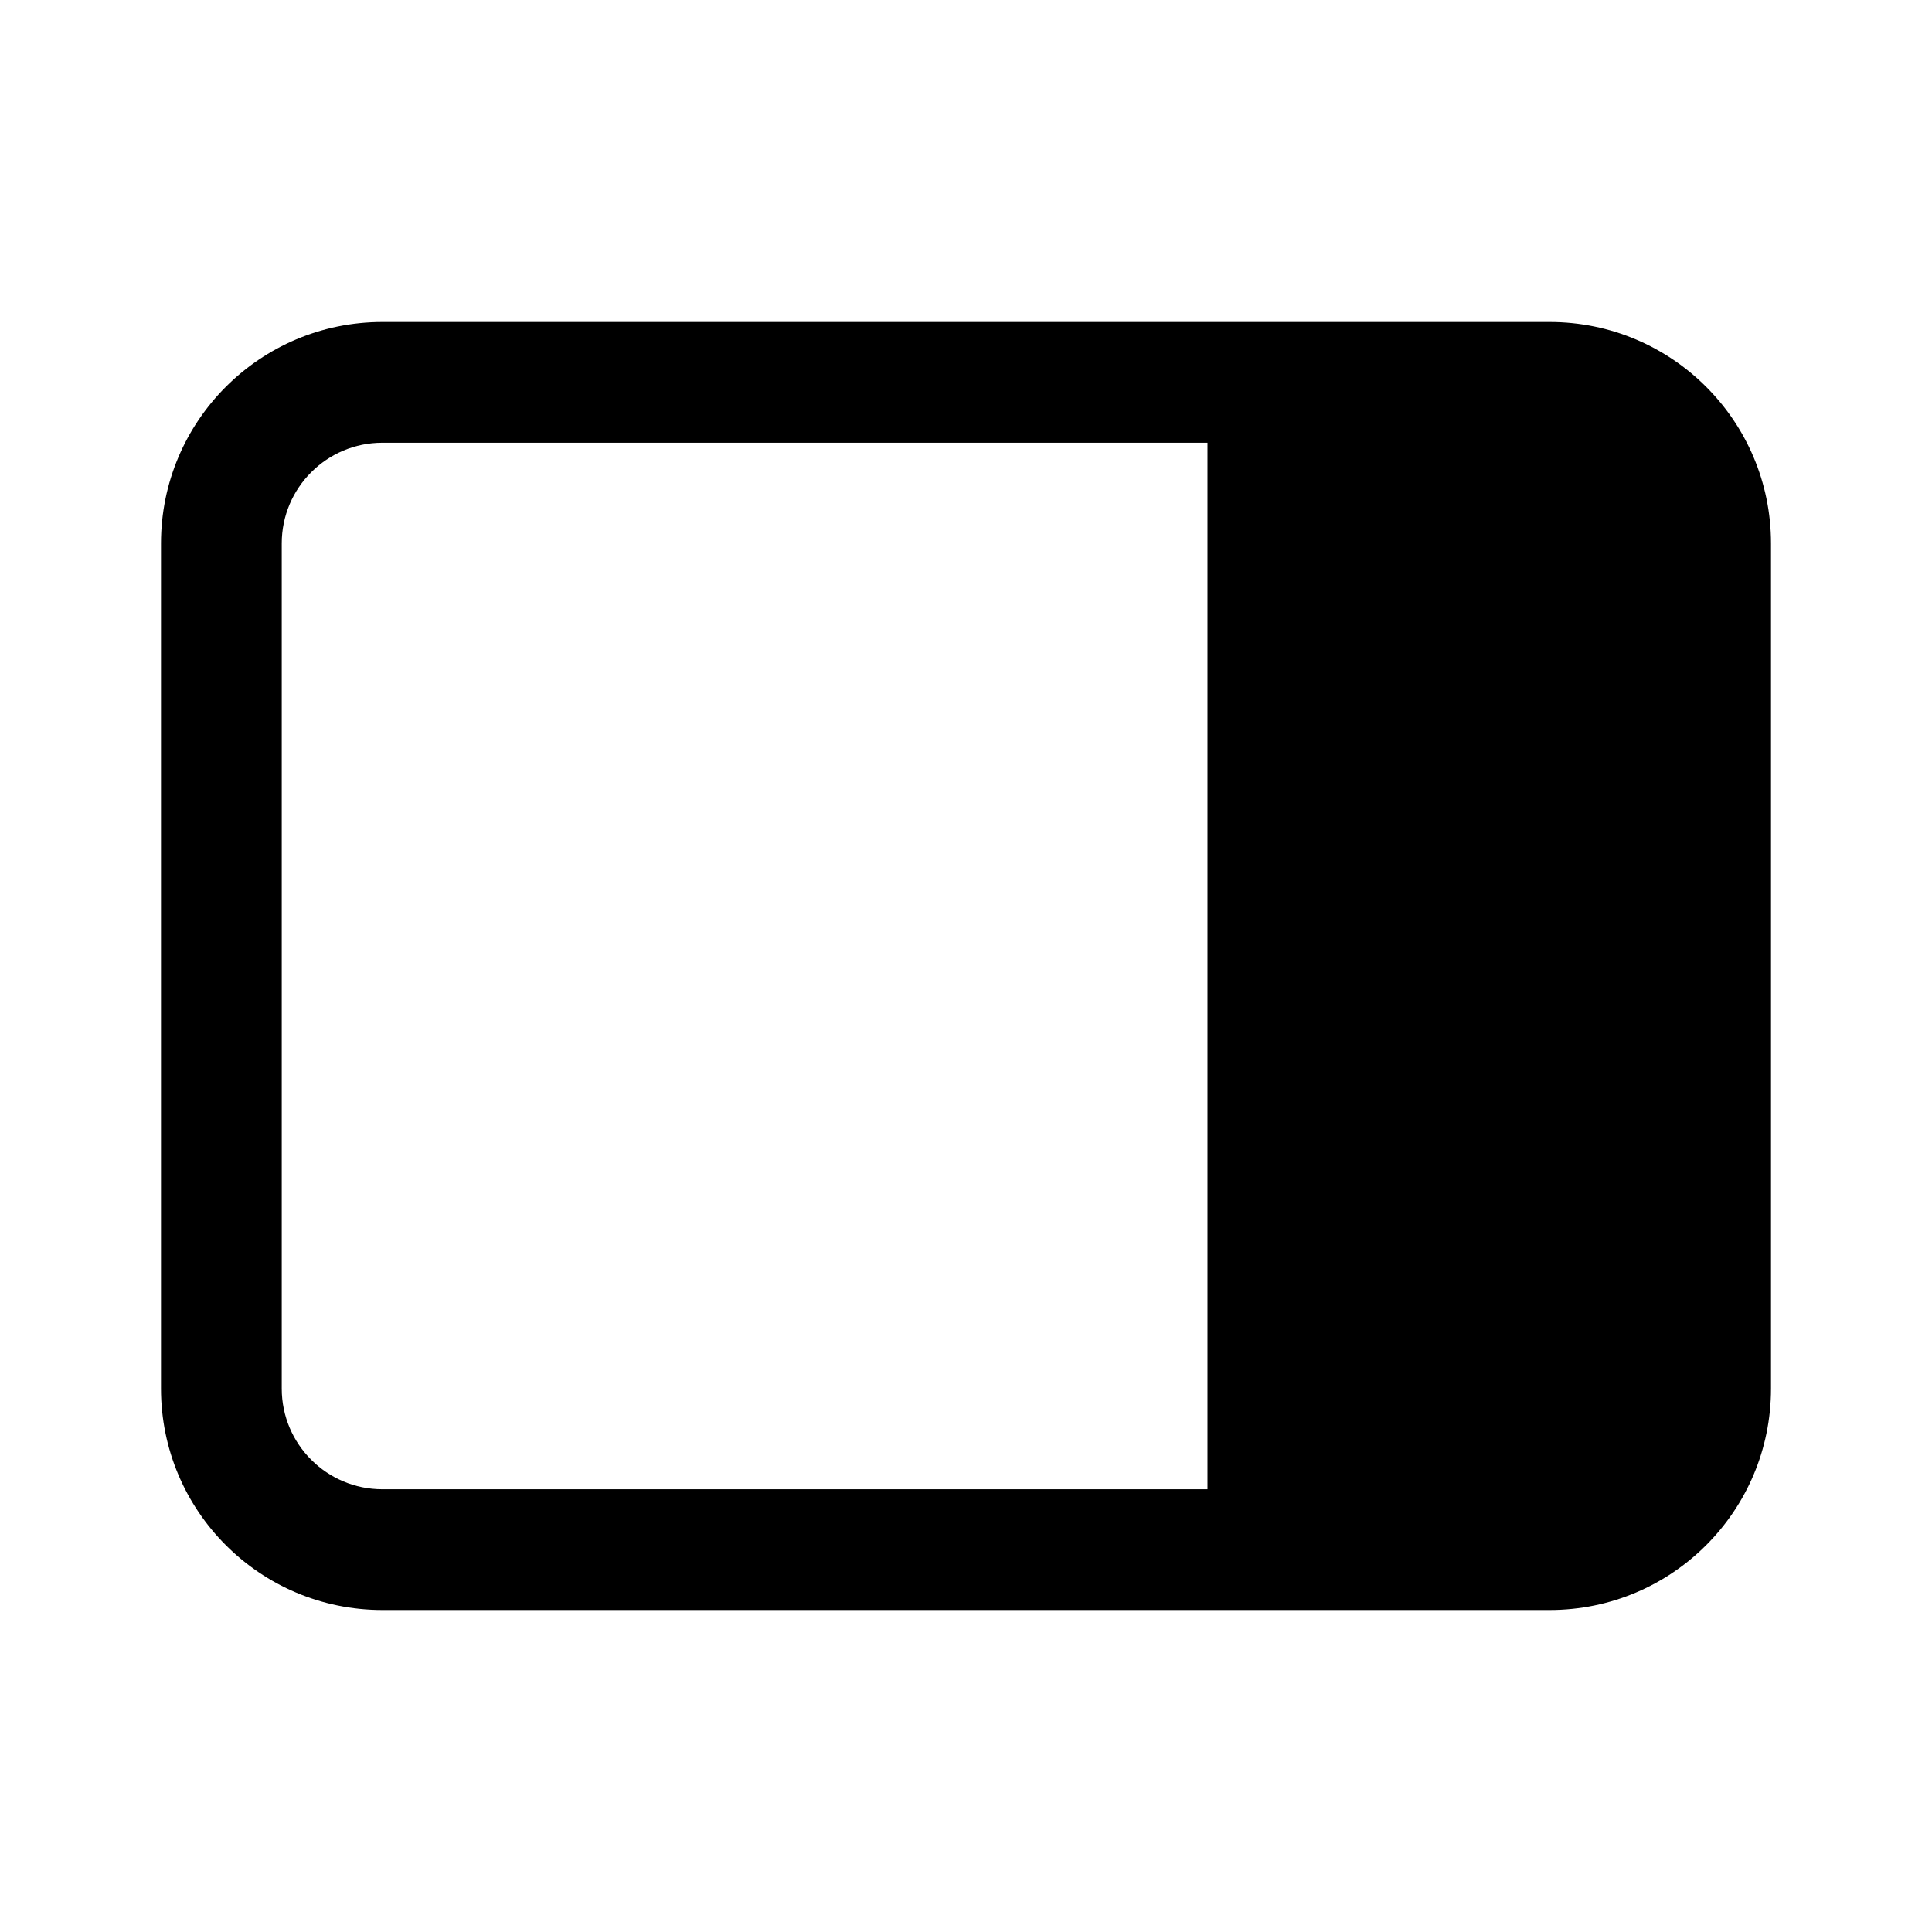
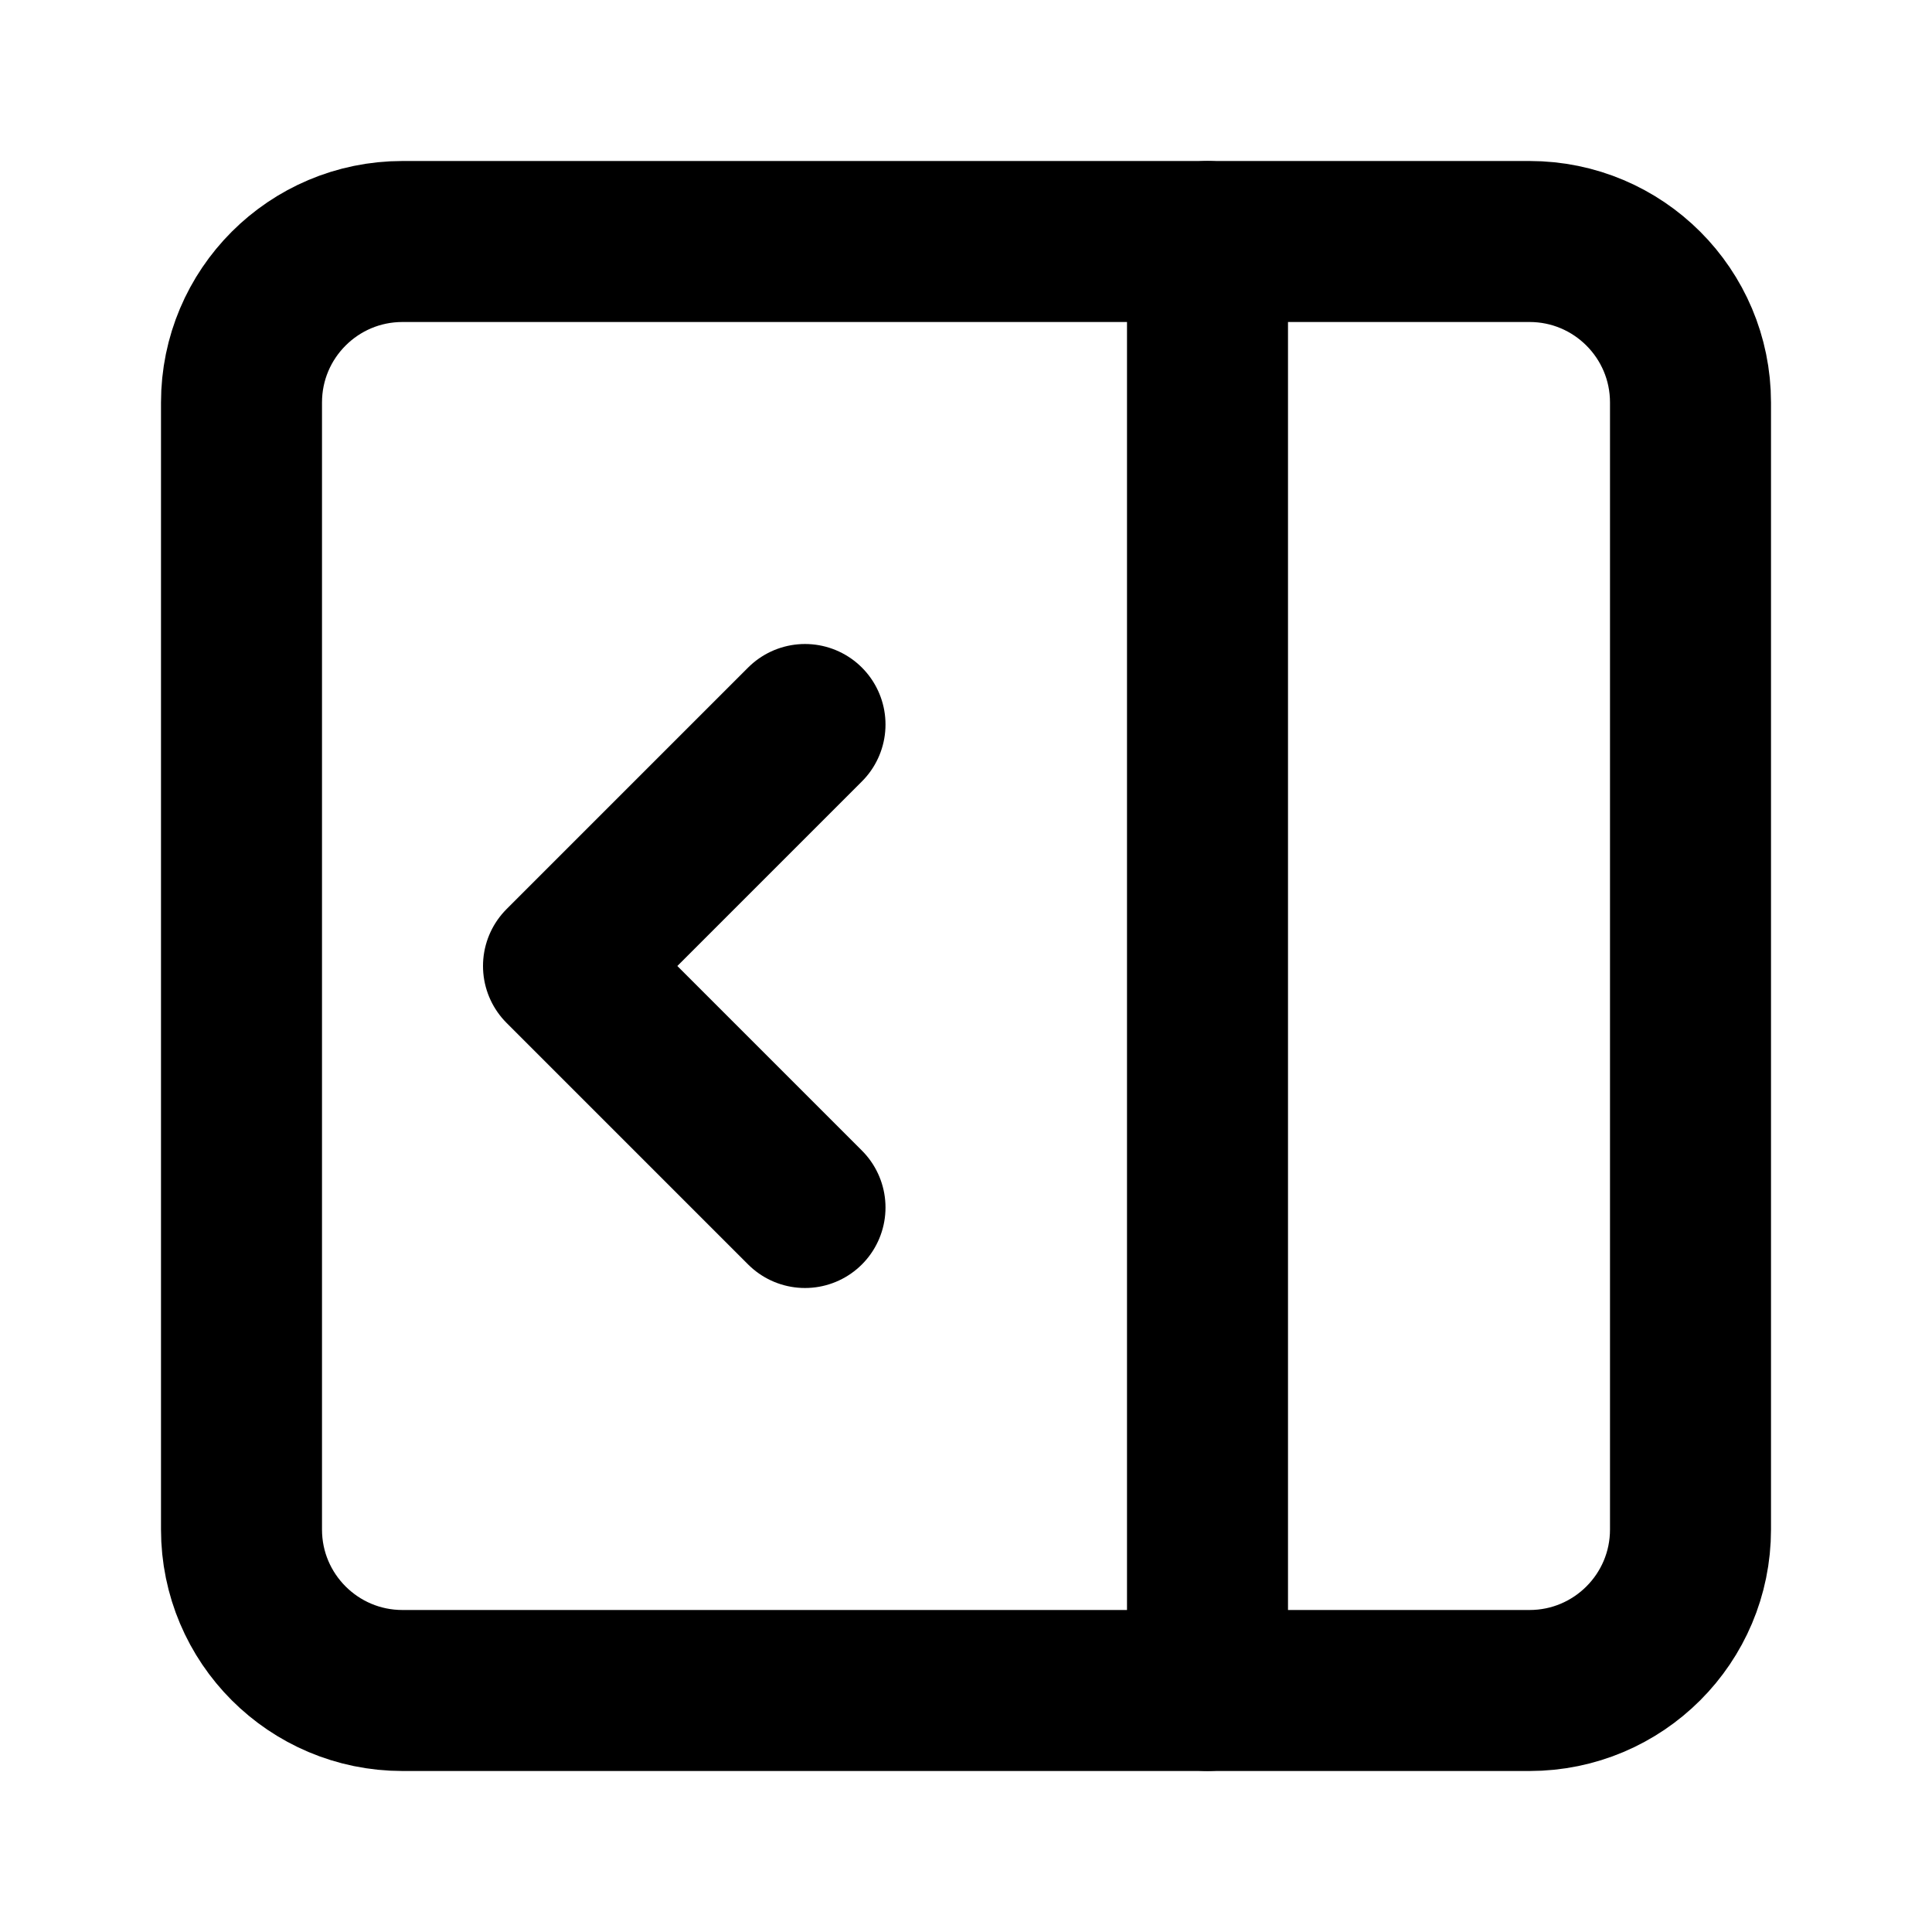
- <svg xmlns="http://www.w3.org/2000/svg" viewBox="0 0 24 24" fill="none">
-   <path fill-rule="evenodd" clip-rule="evenodd" d="M15 5.5V18.5H4.75C4.06 18.5 3.5 17.94 3.5 17.25V6.75C3.5 6.06 4.06 5.5 4.75 5.5H15ZM22 6.75C22 5.231 20.769 4 19.25 4H4.75C3.231 4 2 5.231 2 6.75V17.25C2 18.769 3.231 20 4.75 20H19.25C20.769 20 22 18.769 22 17.25V6.75Z" fill="currentColor" />
+ <svg xmlns="http://www.w3.org/2000/svg" width="24" height="24" viewBox="0 0 24 24" fill="none" stroke="currentColor" stroke-width="2" stroke-linecap="round" stroke-linejoin="round" class="lucide lucide-panel-right-open">
+   <rect width="18" height="18" x="3" y="3" rx="2" />
+   <path d="M15 3v18" />
+   <path d="m10 15-3-3 3-3" />
</svg>
